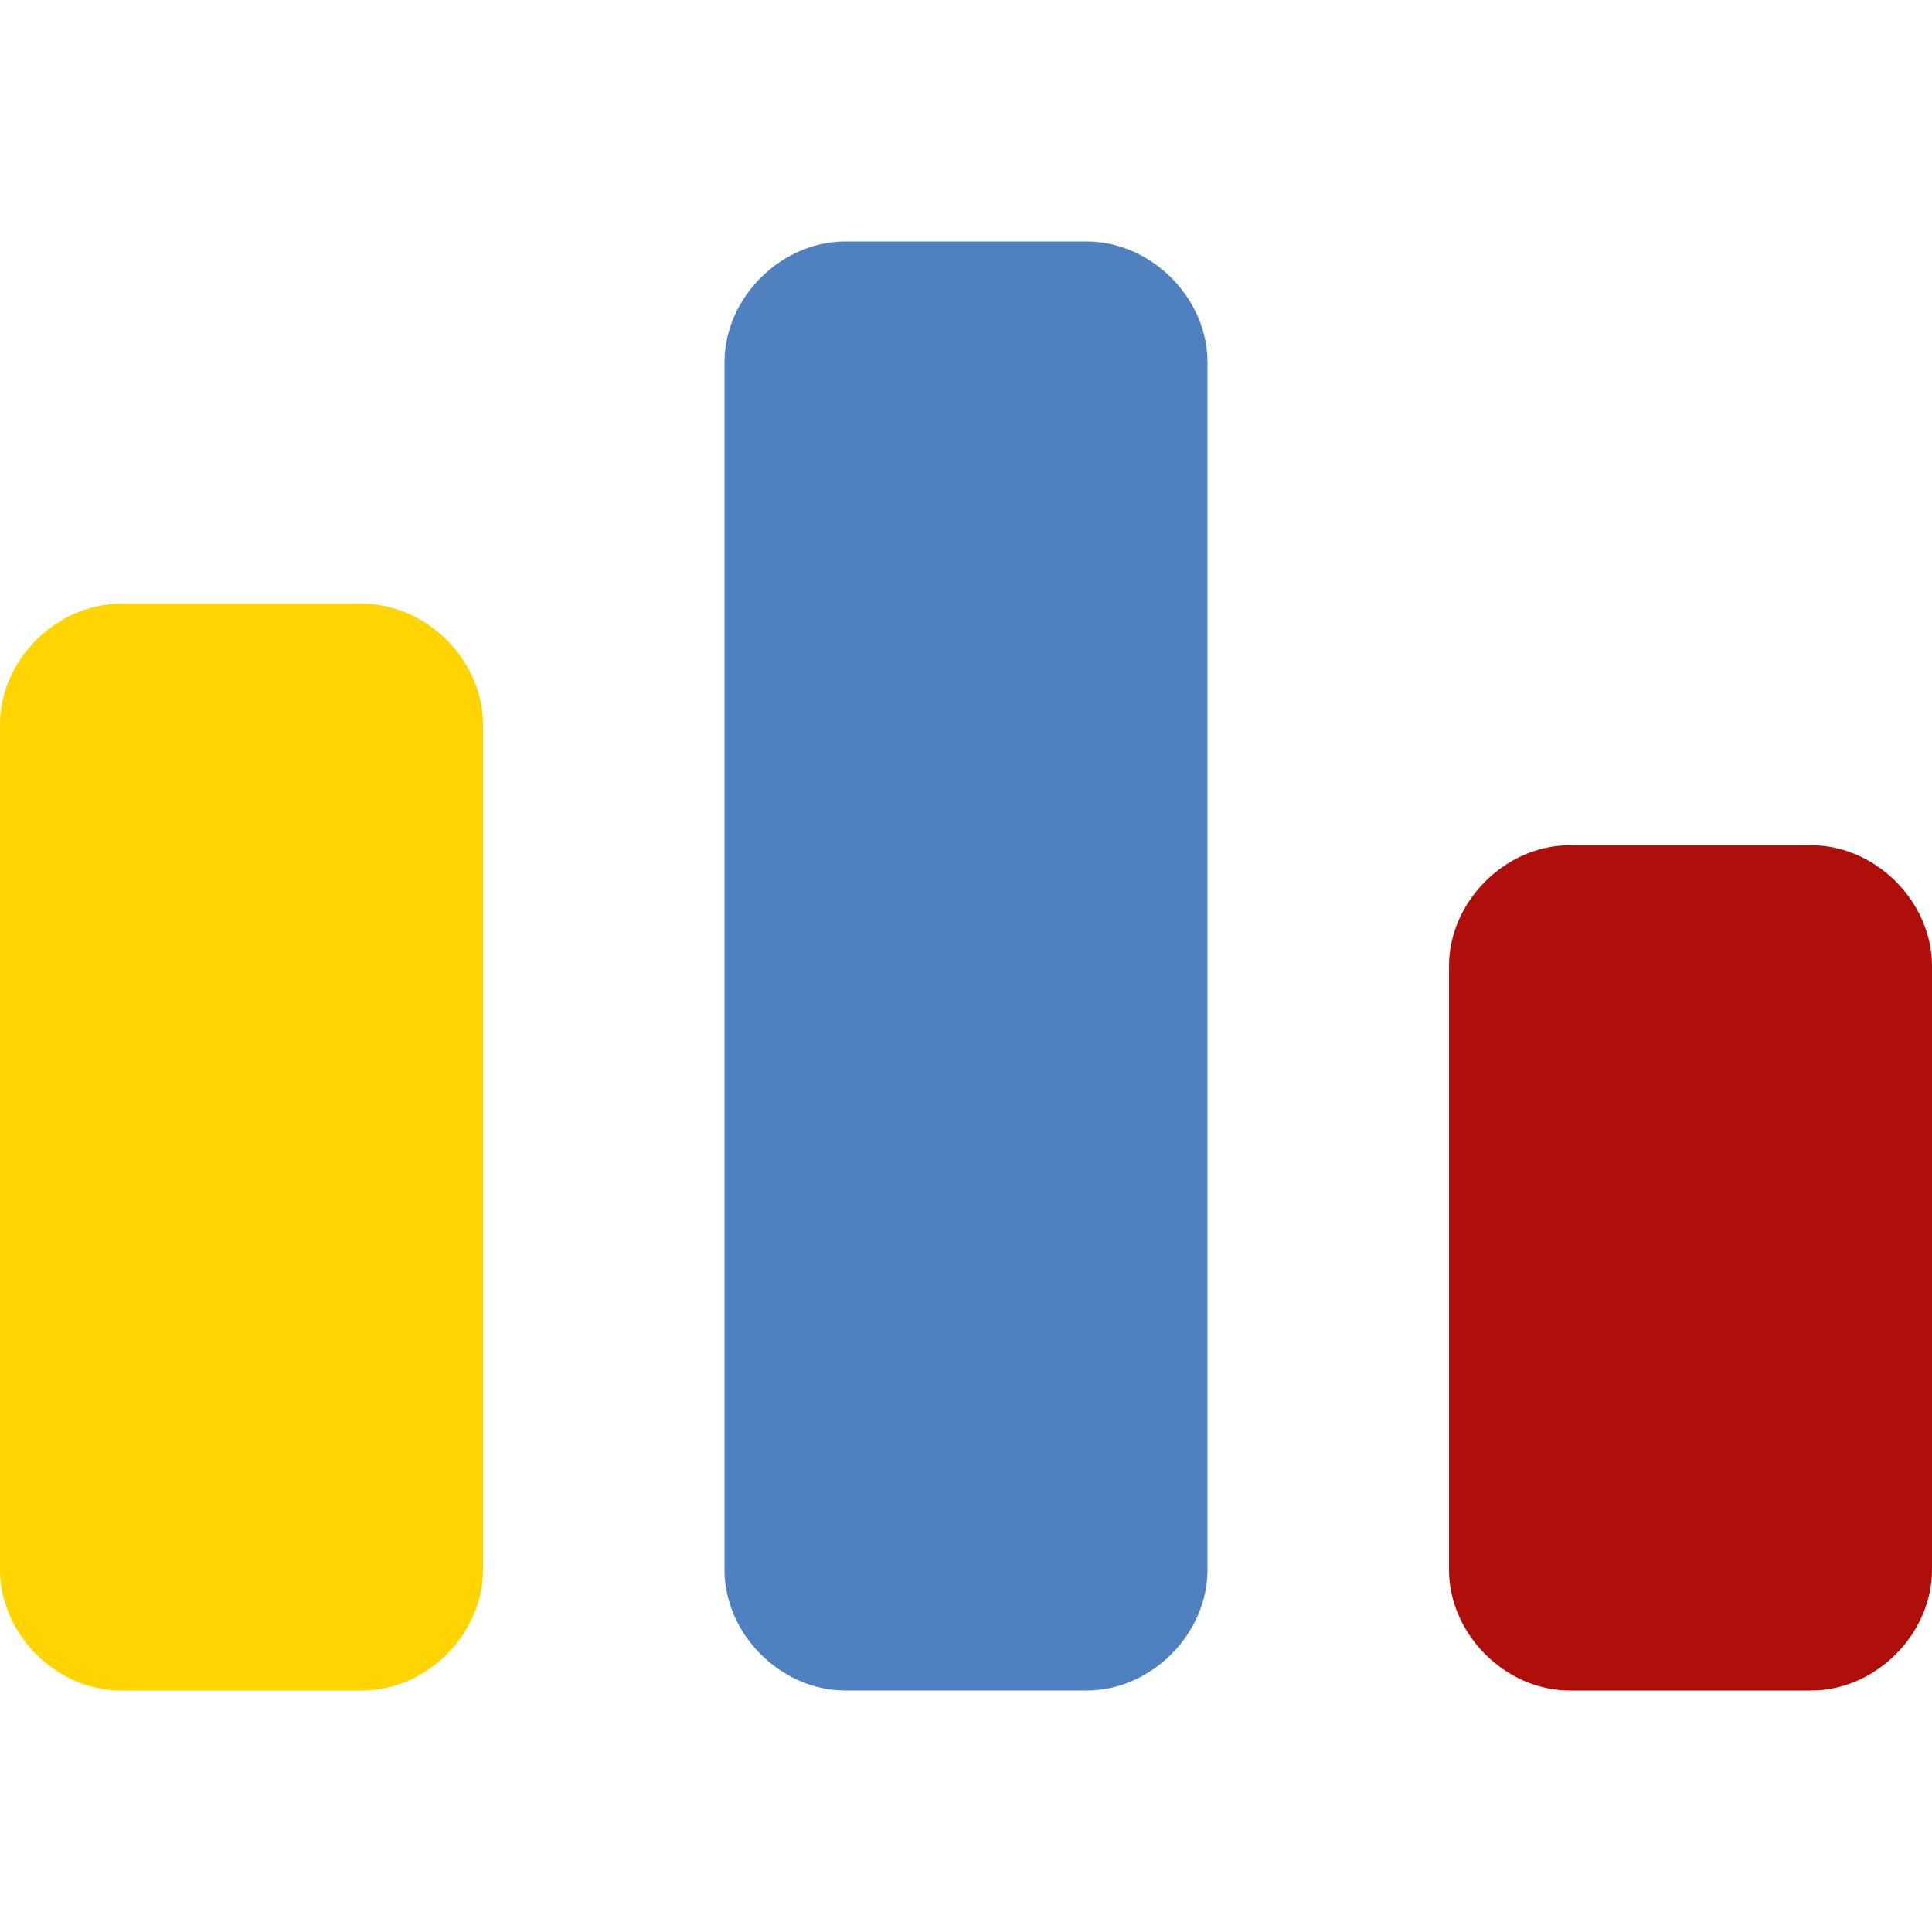
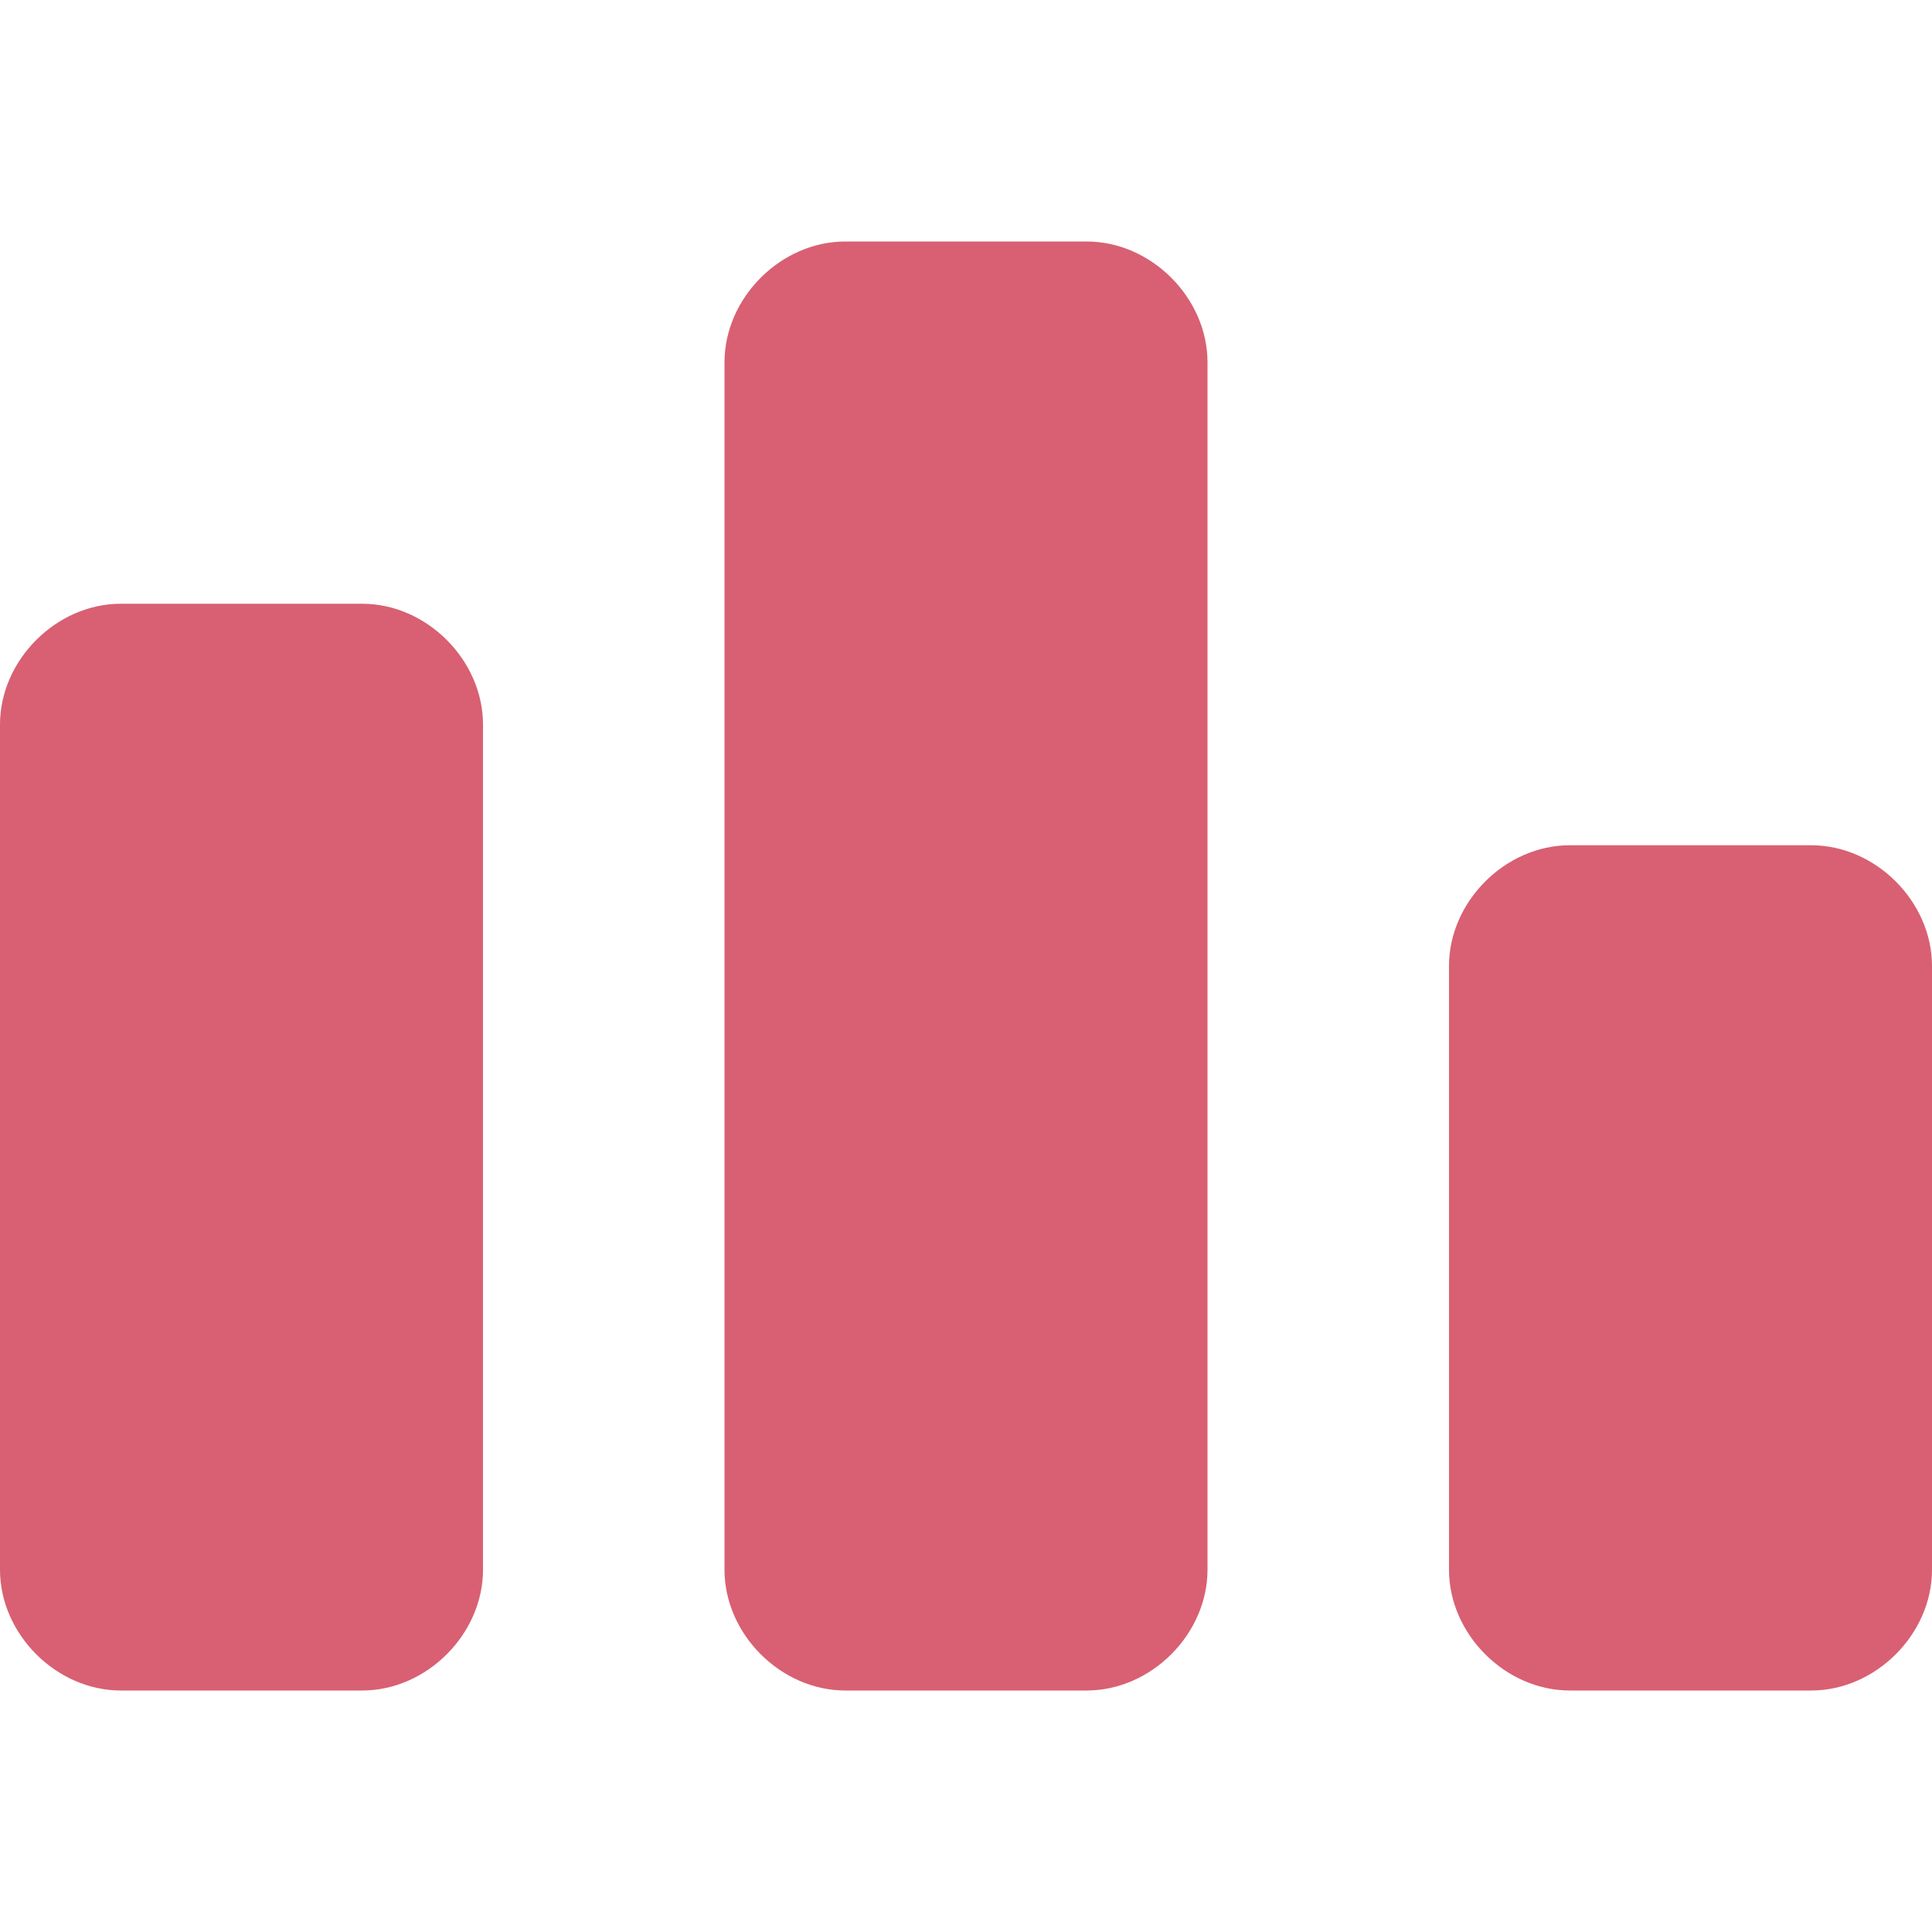
<svg xmlns="http://www.w3.org/2000/svg" version="1.1" viewBox="0 0 24 24">
  <style type="text/css">
- 		.st0{fill:#AE0F0A;}
- 		.st1{fill:#4F81C1;}
- 		.st2{fill:#FFD400;}
+ 		.st0{fill:#d86072;}
+ 		.st1{fill:#d86072;}
+ 		.st2{fill:#d86072;}
	</style>
  <path class="st0" d="M22.5,10.5c0.8,0,1.5,0.7,1.5,1.5v7.5c0,0.8-0.7,1.5-1.5,1.5h-3c-0.8,0-1.5-0.7-1.5-1.5V12c0-0.8,0.7-1.5,1.5-1.5H22.5z" />
  <path class="st1" d="M13.5,3C14.3,3,15,3.7,15,4.5v15c0,0.8-0.7,1.5-1.5,1.5h-3C9.7,21,9,20.3,9,19.5v-15C9,3.7,9.7,3,10.5,3H13.5z" />
  <path class="st2" d="M4.5,7.5C5.3,7.5,6,8.2,6,9v10.5C6,20.3,5.3,21,4.5,21h-3C0.7,21,0,20.3,0,19.5V9c0-0.8,0.7-1.5,1.5-1.5H4.5z" />
</svg>
